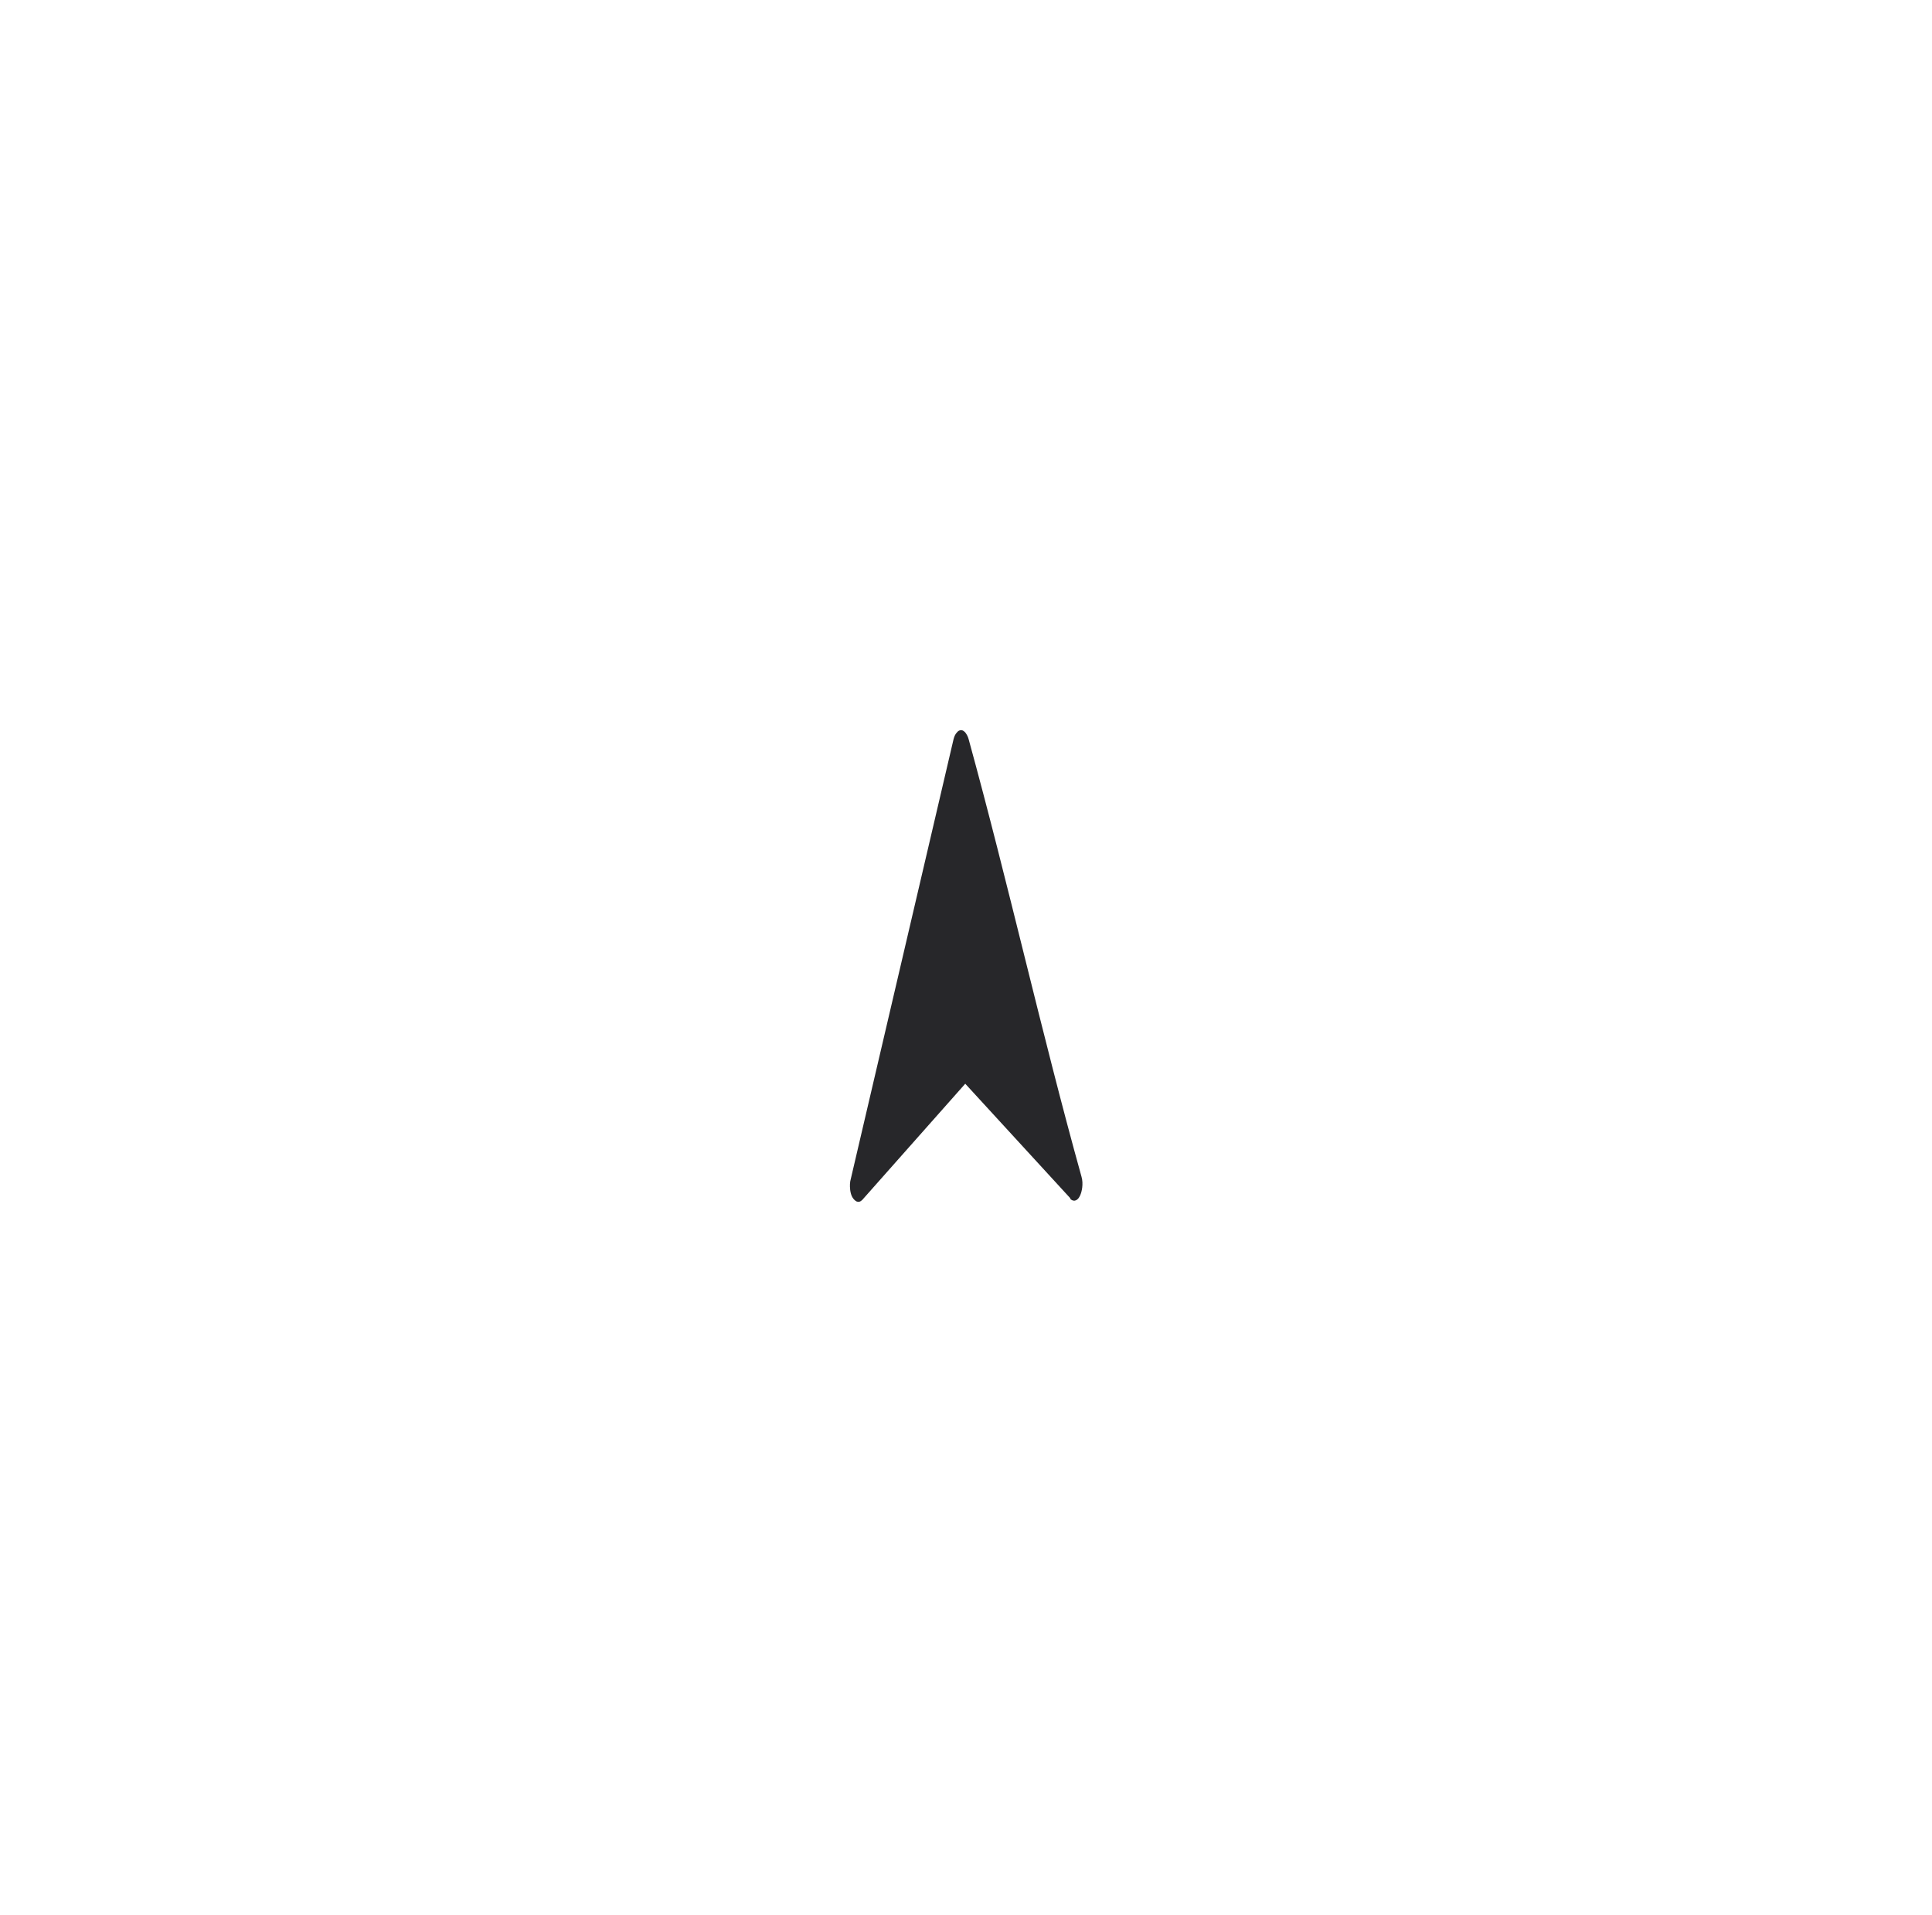
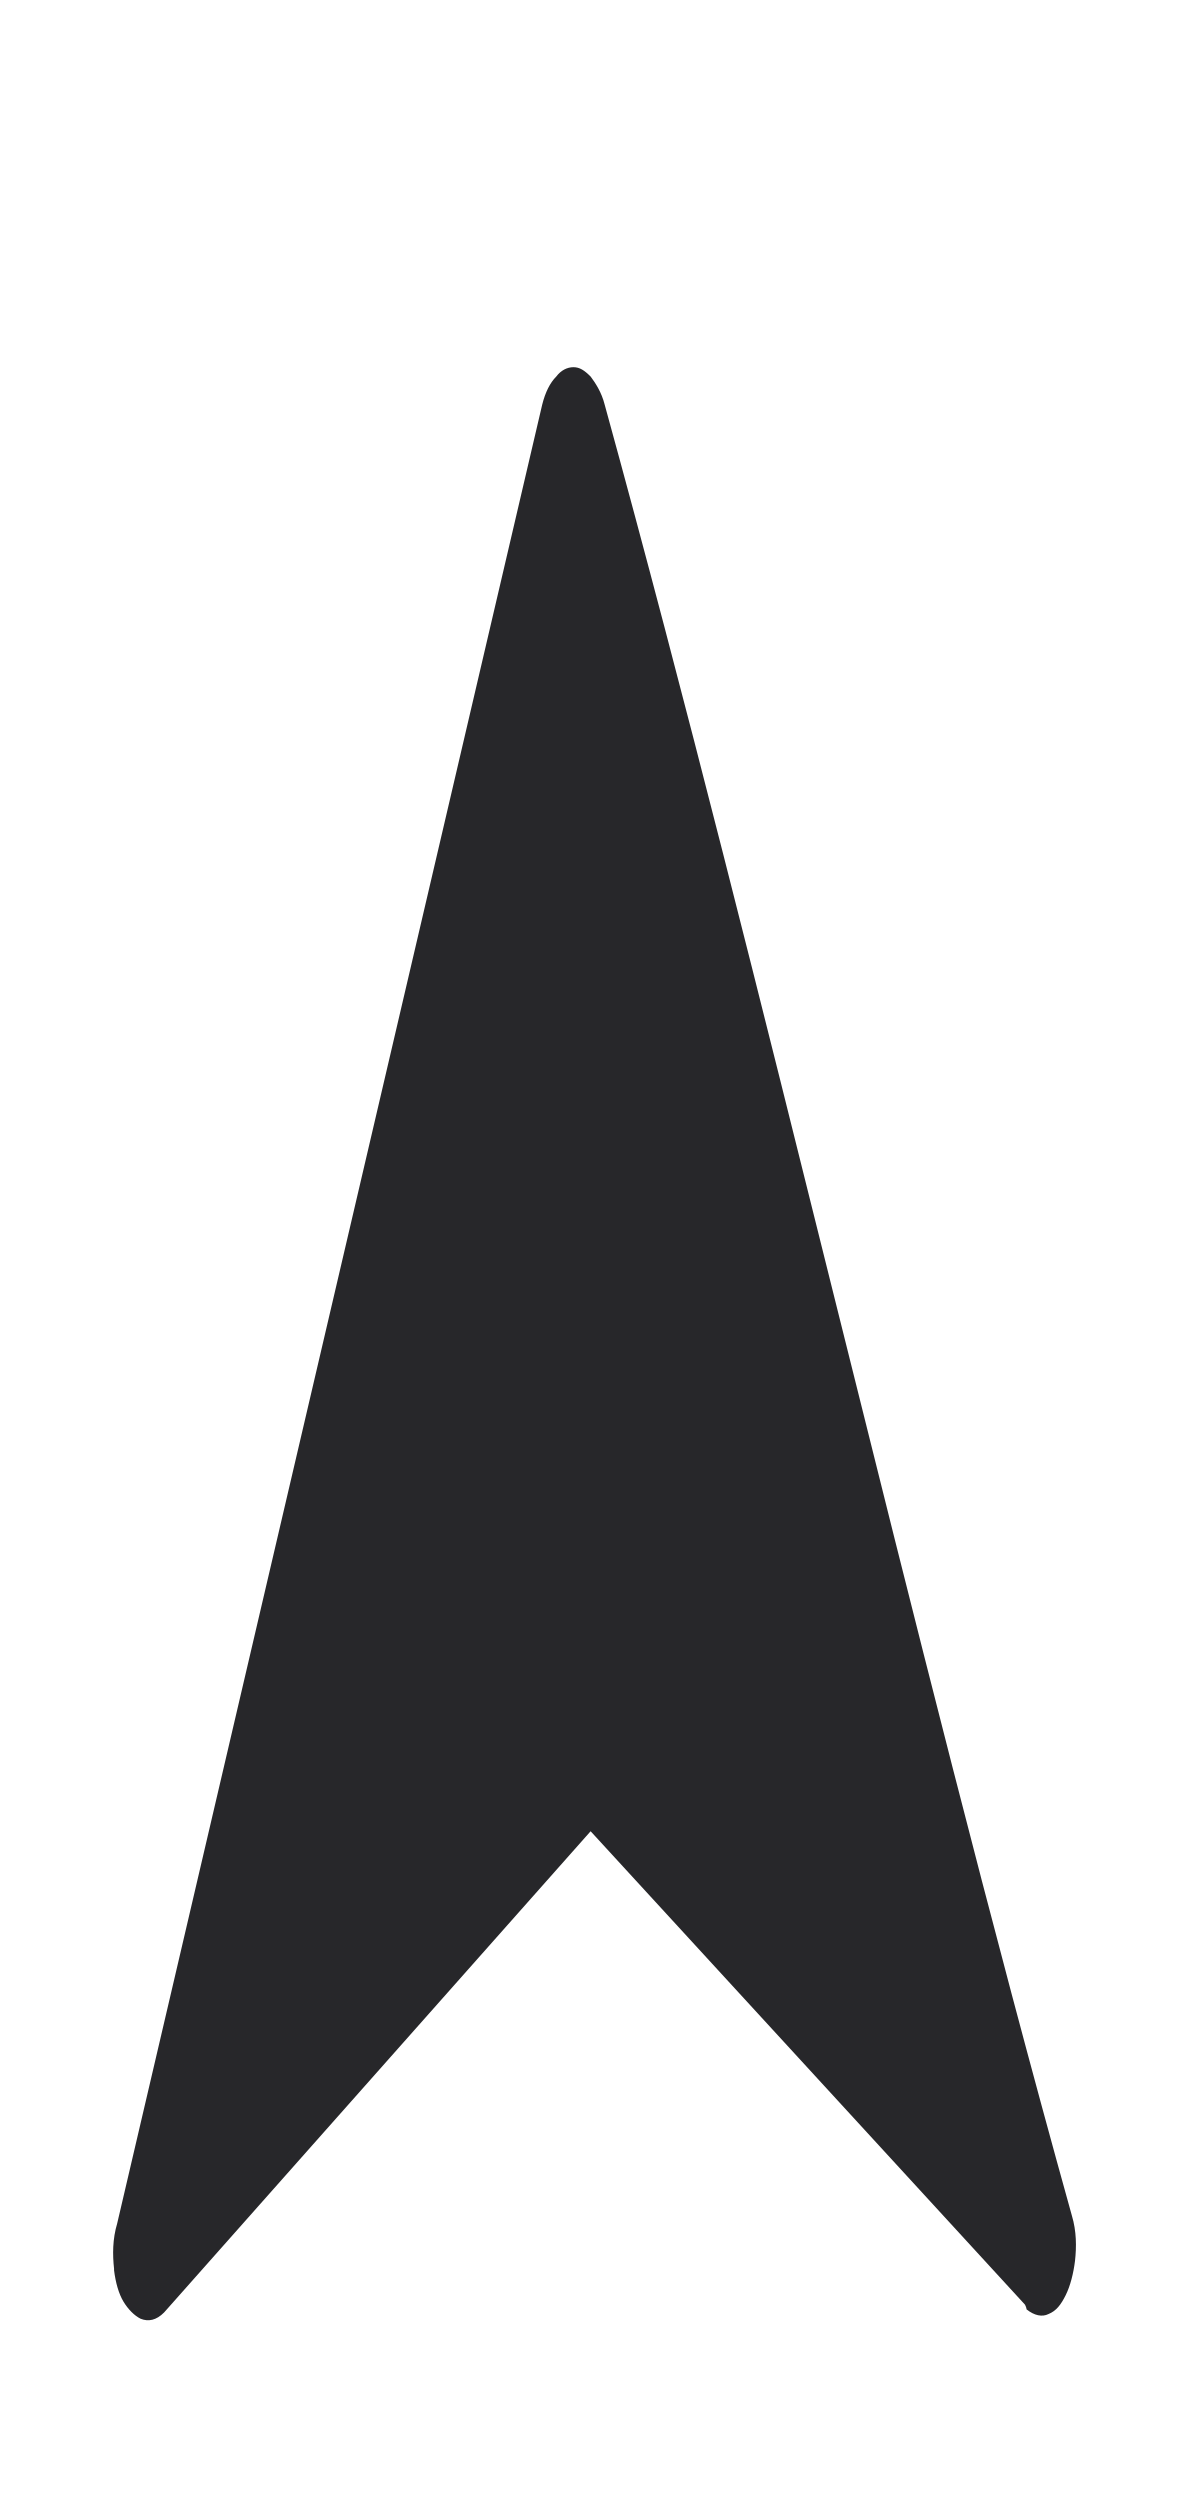
- <svg xmlns="http://www.w3.org/2000/svg" version="1.1" id="Layer_1" text-rendering="geometricPrecision" shape-rendering="geometricPrecision" image-rendering="optimizeQuality" x="0px" y="0px" viewBox="0 0 512 507.3" style="enable-background:new 0 0 512 507.3;" xml:space="preserve">
+ <svg xmlns="http://www.w3.org/2000/svg" version="1.1" id="Layer_1" text-rendering="geometricPrecision" shape-rendering="geometricPrecision" image-rendering="optimizeQuality" x="0px" y="0px" viewBox="218 170 76 160" style="enable-background:new 218 170 76 160;" xml:space="preserve">
  <style type="text/css">
    .st0{fill:#27272A;}
</style>
  <path class="st0" d="M256.3,282.1H255C255.4,281.7,255.9,281.7,256.3,282.1L256.3,282.1z M283.6,317.5l-27.8-30.3L228.5,318     c-0.5,0.5-1,0.6-1.5,0.4c-0.4-0.2-0.8-0.6-1.1-1.1l0,0c-0.3-0.5-0.5-1.2-0.6-2l0-0.1c-0.1-0.9-0.1-1.9,0.2-2.9l27.2-116.4     c0.2-0.8,0.5-1.4,0.9-1.8l0,0c0.3-0.4,0.7-0.6,1.1-0.6l0,0c0.4,0,0.7,0.2,1.1,0.6c0.3,0.4,0.7,1,0.9,1.8     c10.4,37.8,19.4,78.2,29.9,115.9c0.3,1,0.3,2,0.2,2.9c-0.1,0.8-0.3,1.6-0.6,2.2v0c-0.3,0.6-0.6,1-1.1,1.2c-0.4,0.2-0.9,0.1-1.4-0.3     C283.7,317.7,283.6,317.5,283.6,317.5z" />
  <path class="st0" d="M256,329.6" />
</svg>
